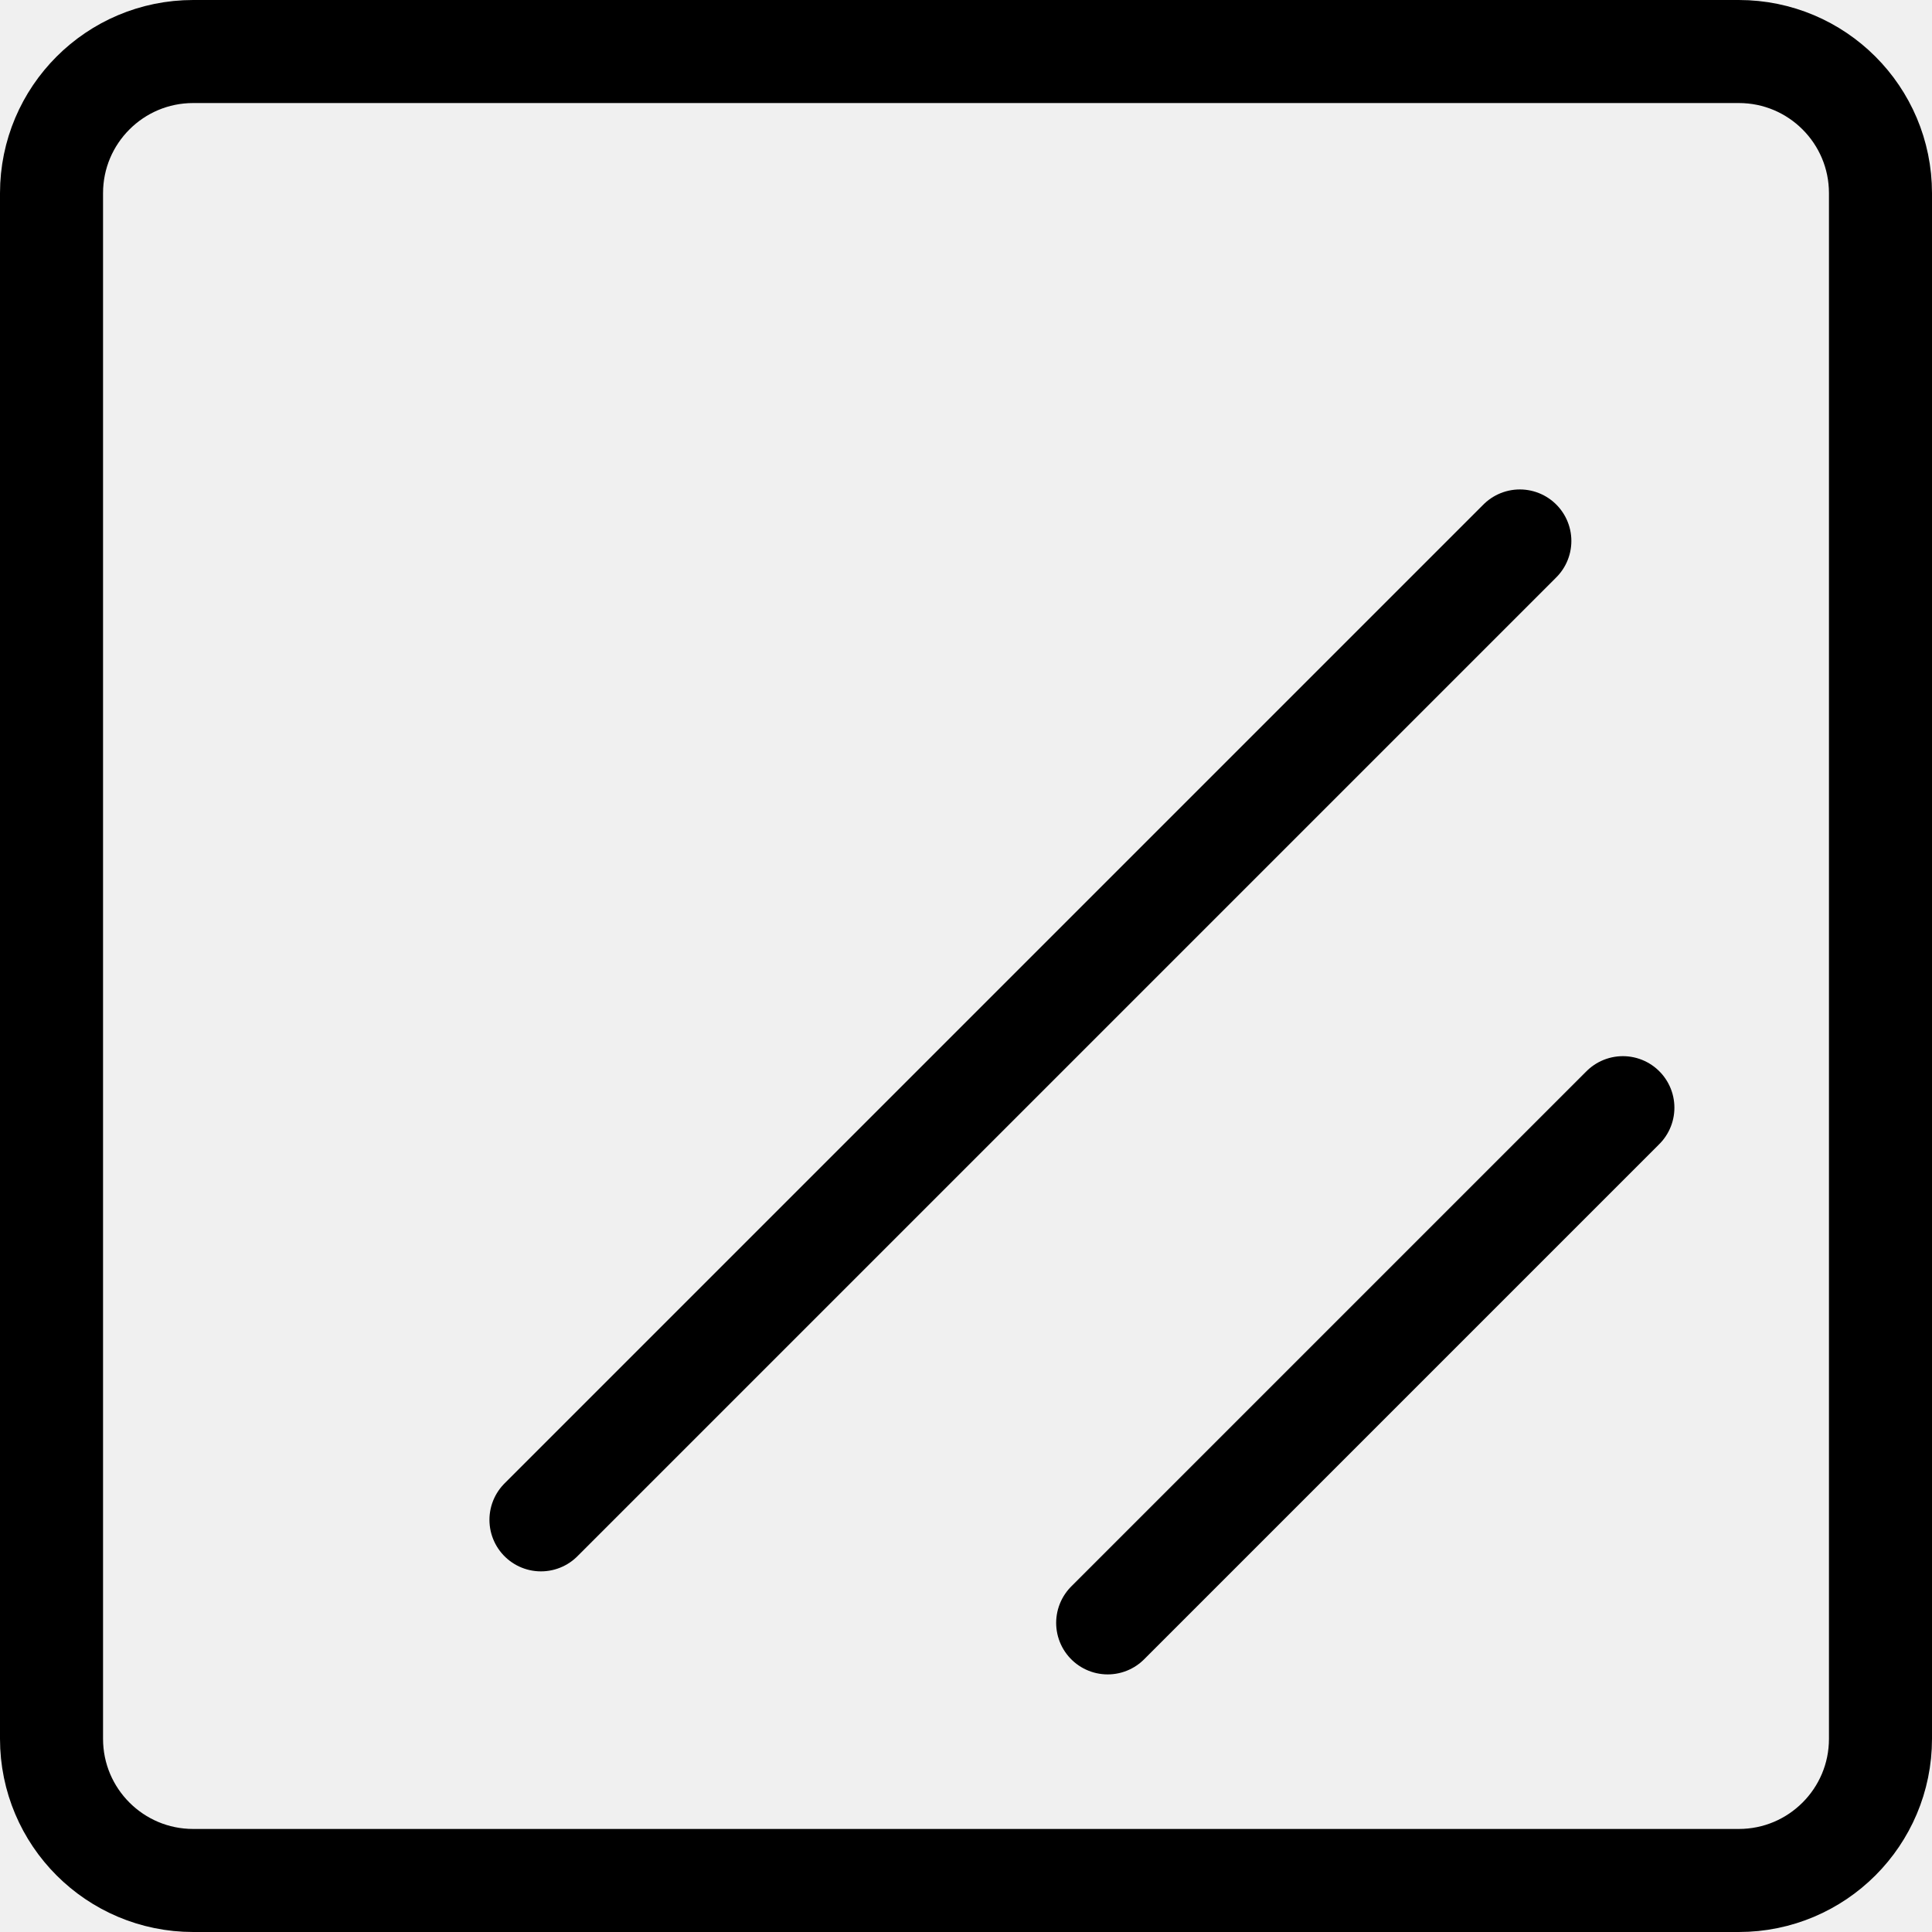
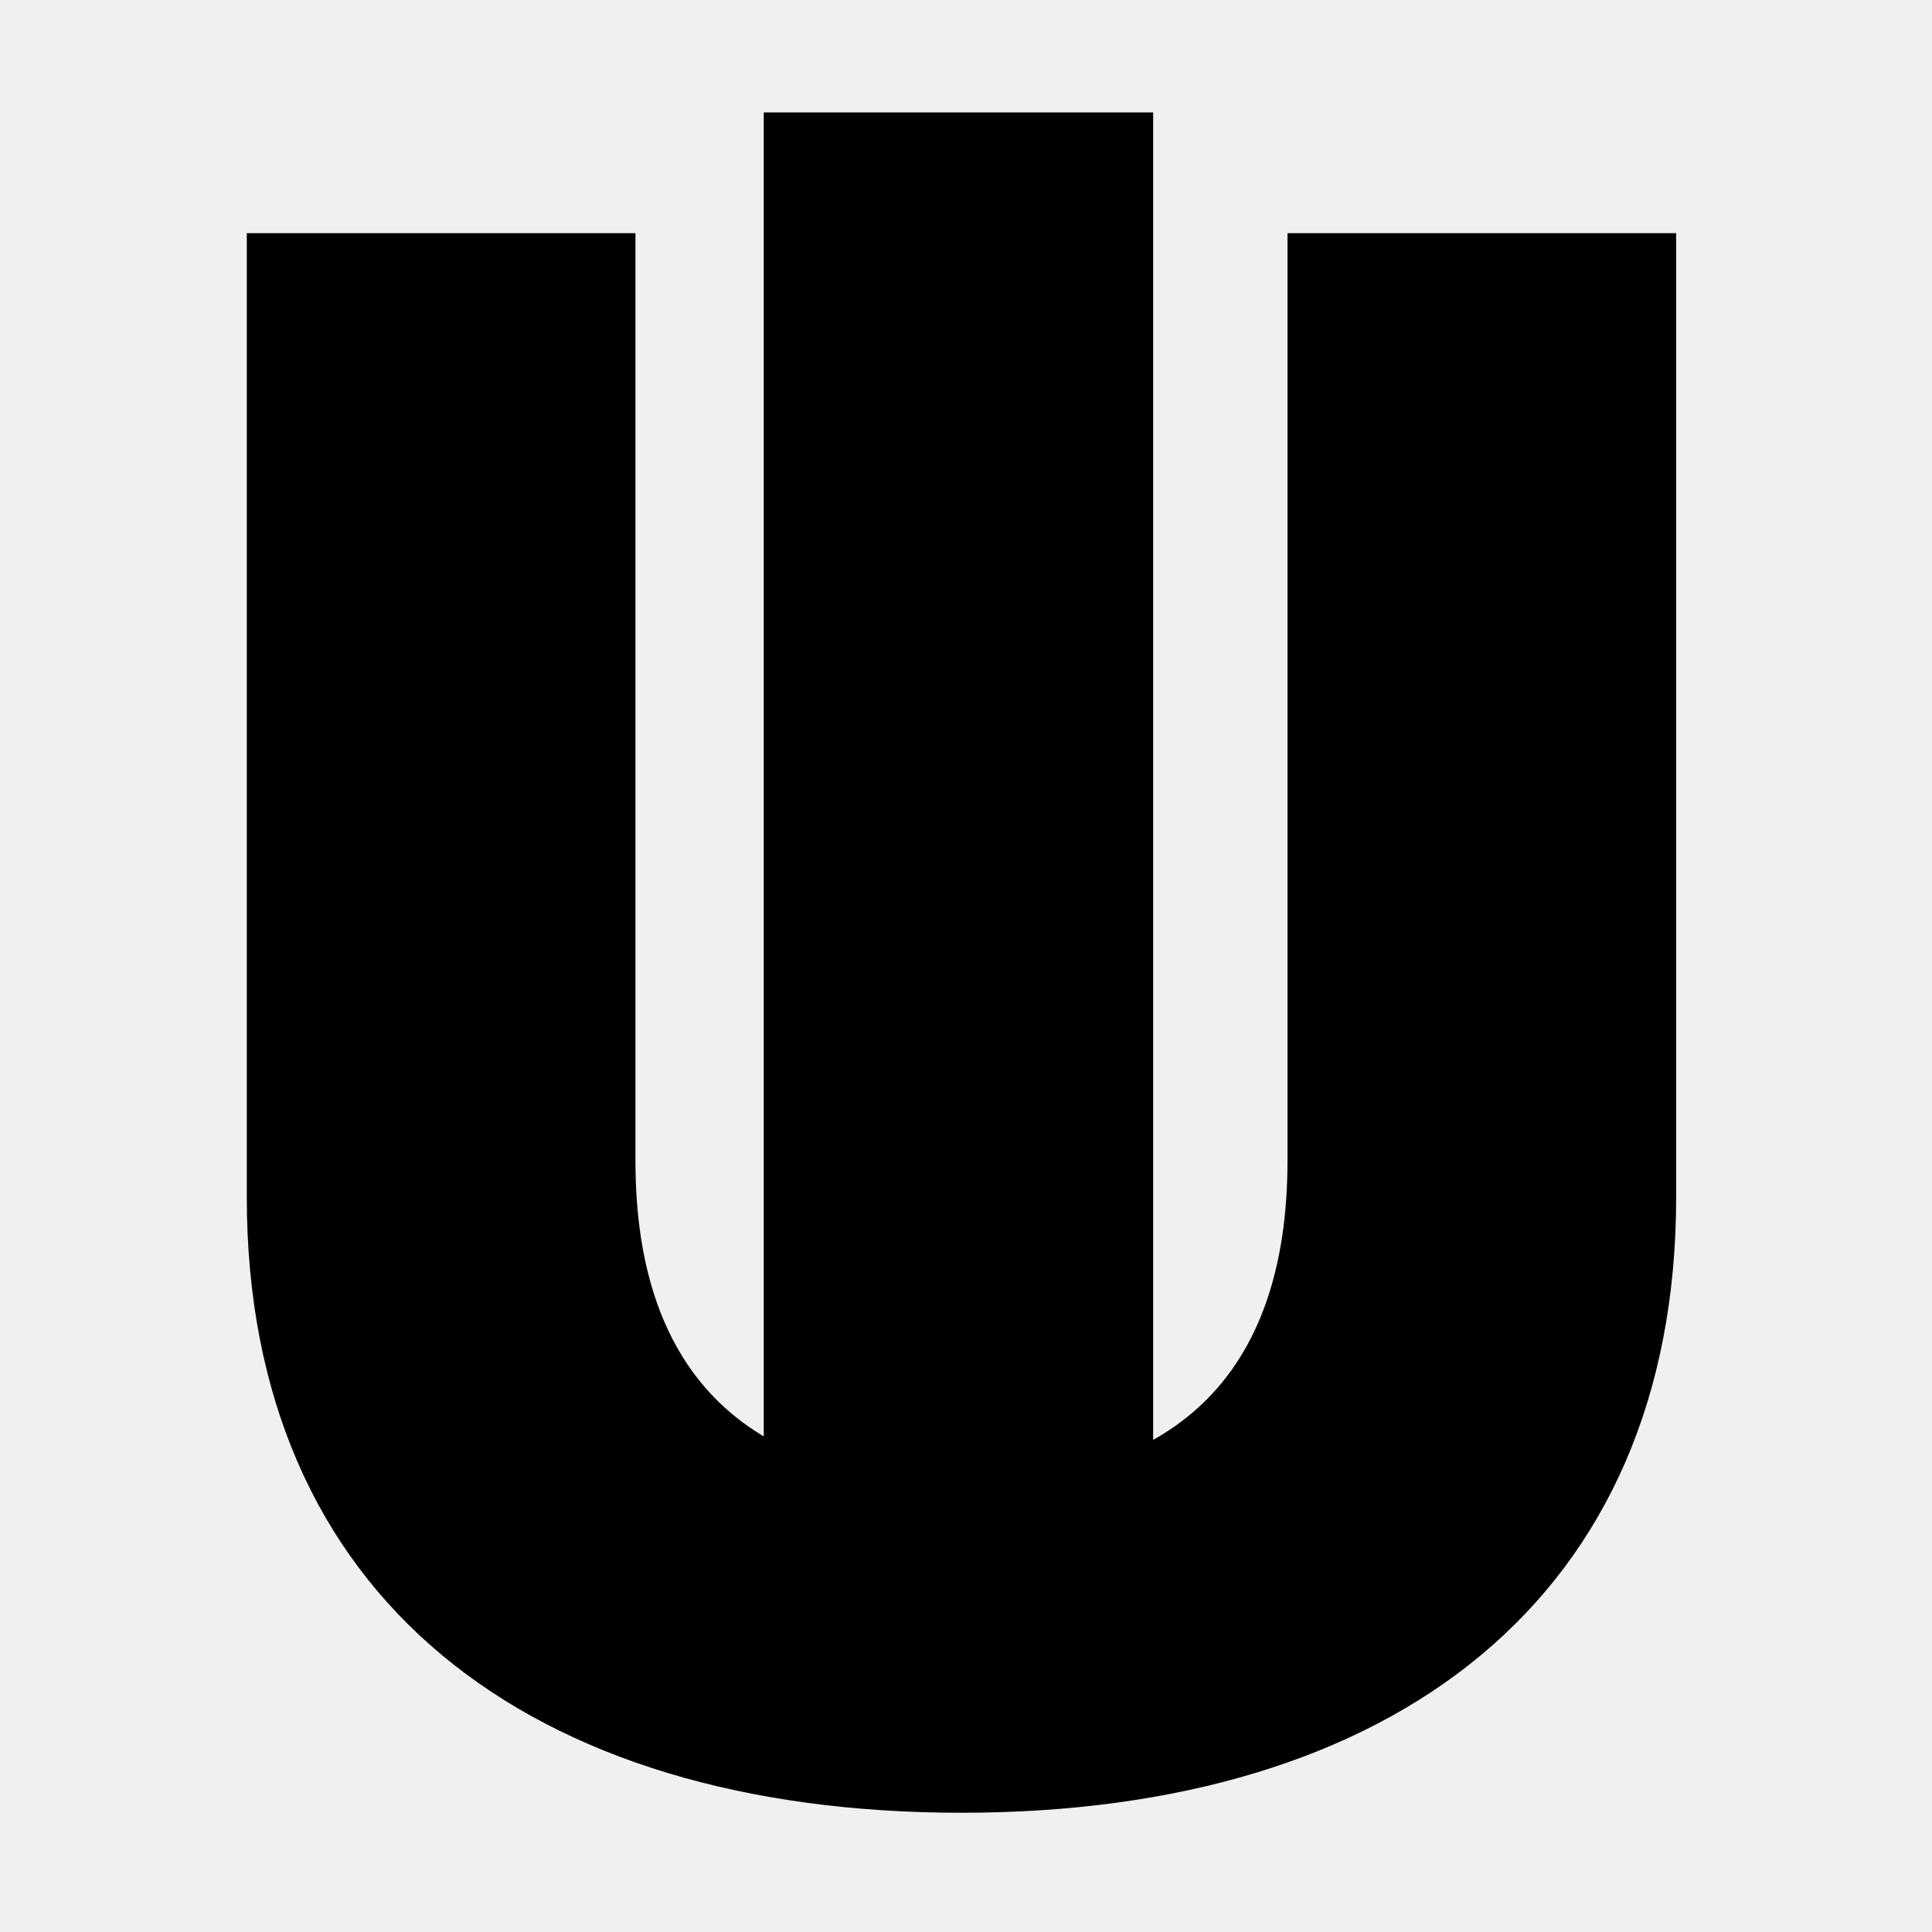
- <svg xmlns="http://www.w3.org/2000/svg" width="300" height="300" viewBox="0 0 300 300" fill="none">
-   <g clip-path="url(#clip0_1_2)">
-     <g clip-path="url(#clip1_1_2)">
-       <path d="M252 172L172 252" stroke="black" stroke-width="16" stroke-linecap="round" stroke-linejoin="round" />
-       <path d="M236 84L84 236" stroke="black" stroke-width="16" stroke-linecap="round" stroke-linejoin="round" />
-     </g>
-     <rect x="8" y="8" width="284" height="284" rx="22" stroke="black" stroke-width="16" />
+ <svg xmlns="http://www.w3.org/2000/svg" version="1.2" viewBox="0 0 256 256" width="256" height="256">
+   <style>
+ 		.s0 { fill: #000000 } 
+ 	</style>
+   <g id="Logo">
+     <path id="U" class="s0" aria-label="U" d="m127.4 240.2c57.3 0 94.7-28.5 94.7-81.6v-127.7h-51.5v122.9c0 28.8-15.4 42.6-43.2 42.6-27.8 0-43.2-13.8-43.2-42.6v-122.9h-51.5v127.7c0 53.1 37.4 81.6 94.7 81.6z" />
+     <path id="I" class="s0" aria-label="I" d="m101.2 221h51.6v-206.1h-51.6z" />
  </g>
-   <defs>
-     <clipPath id="clip0_1_2">
-       <rect width="300" height="300" fill="white" />
-     </clipPath>
-     <clipPath id="clip1_1_2">
-       <rect width="256" height="256" fill="white" transform="translate(44 44)" />
-     </clipPath>
-   </defs>
</svg>
